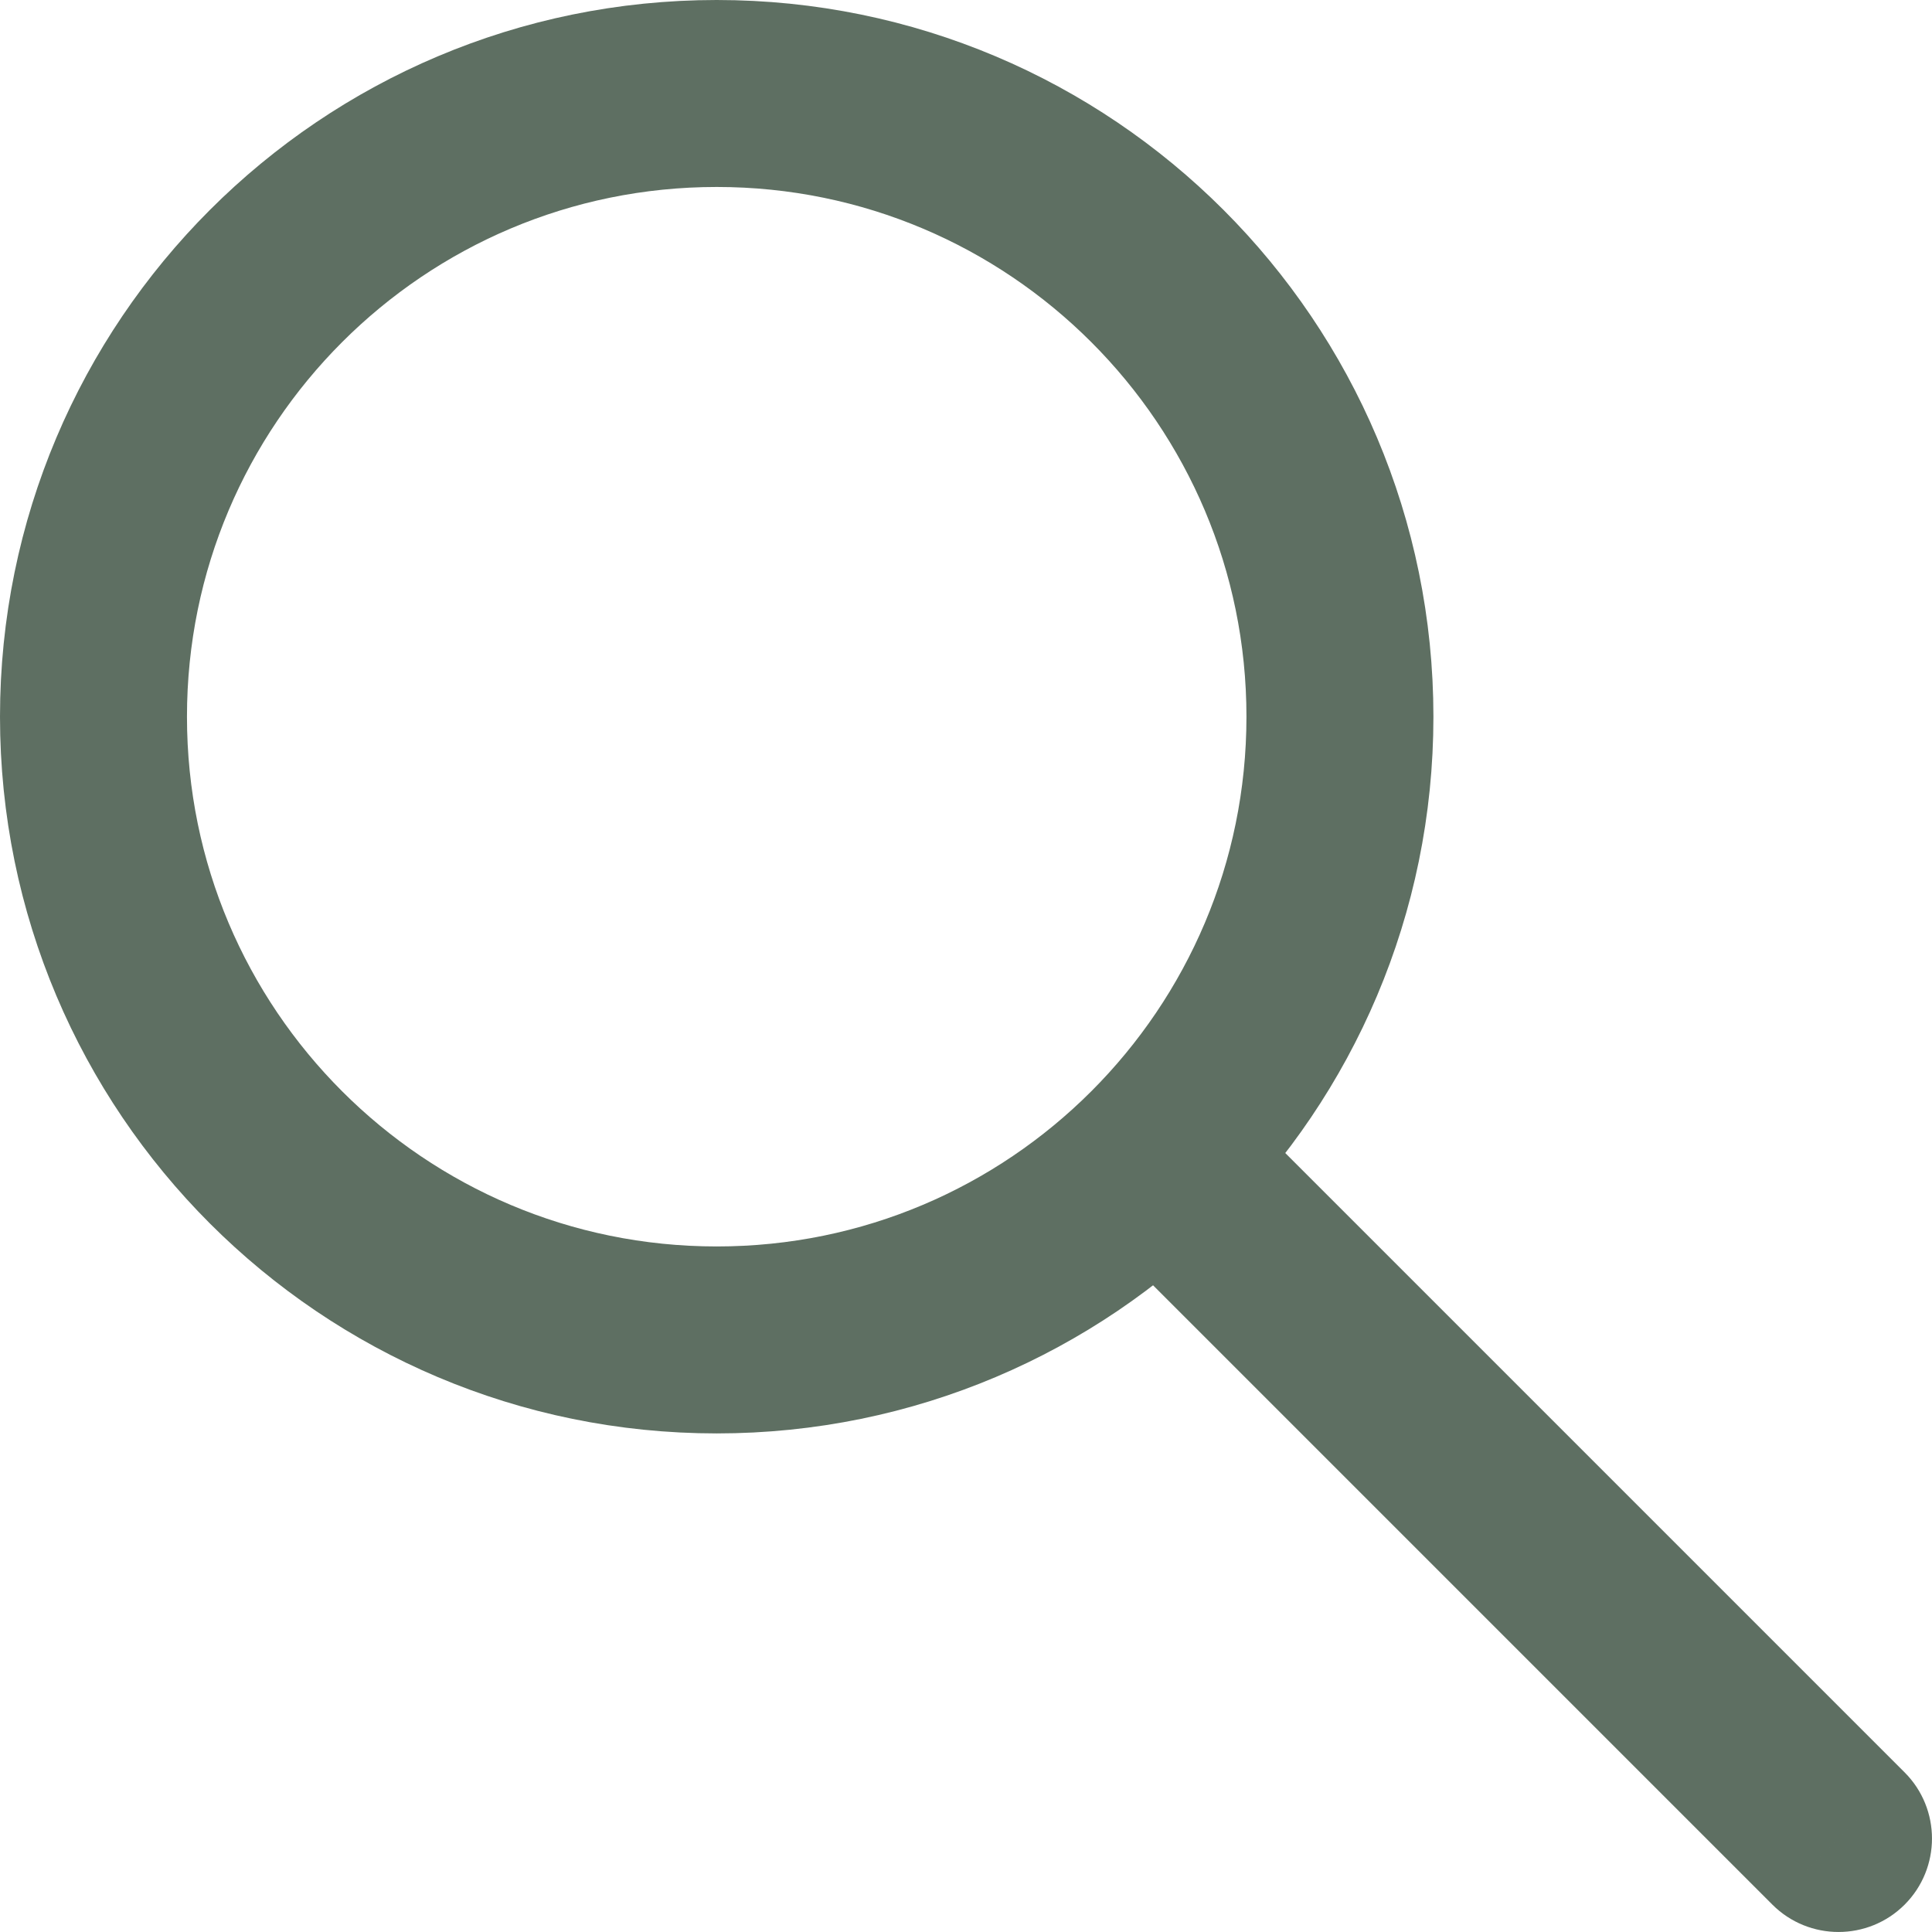
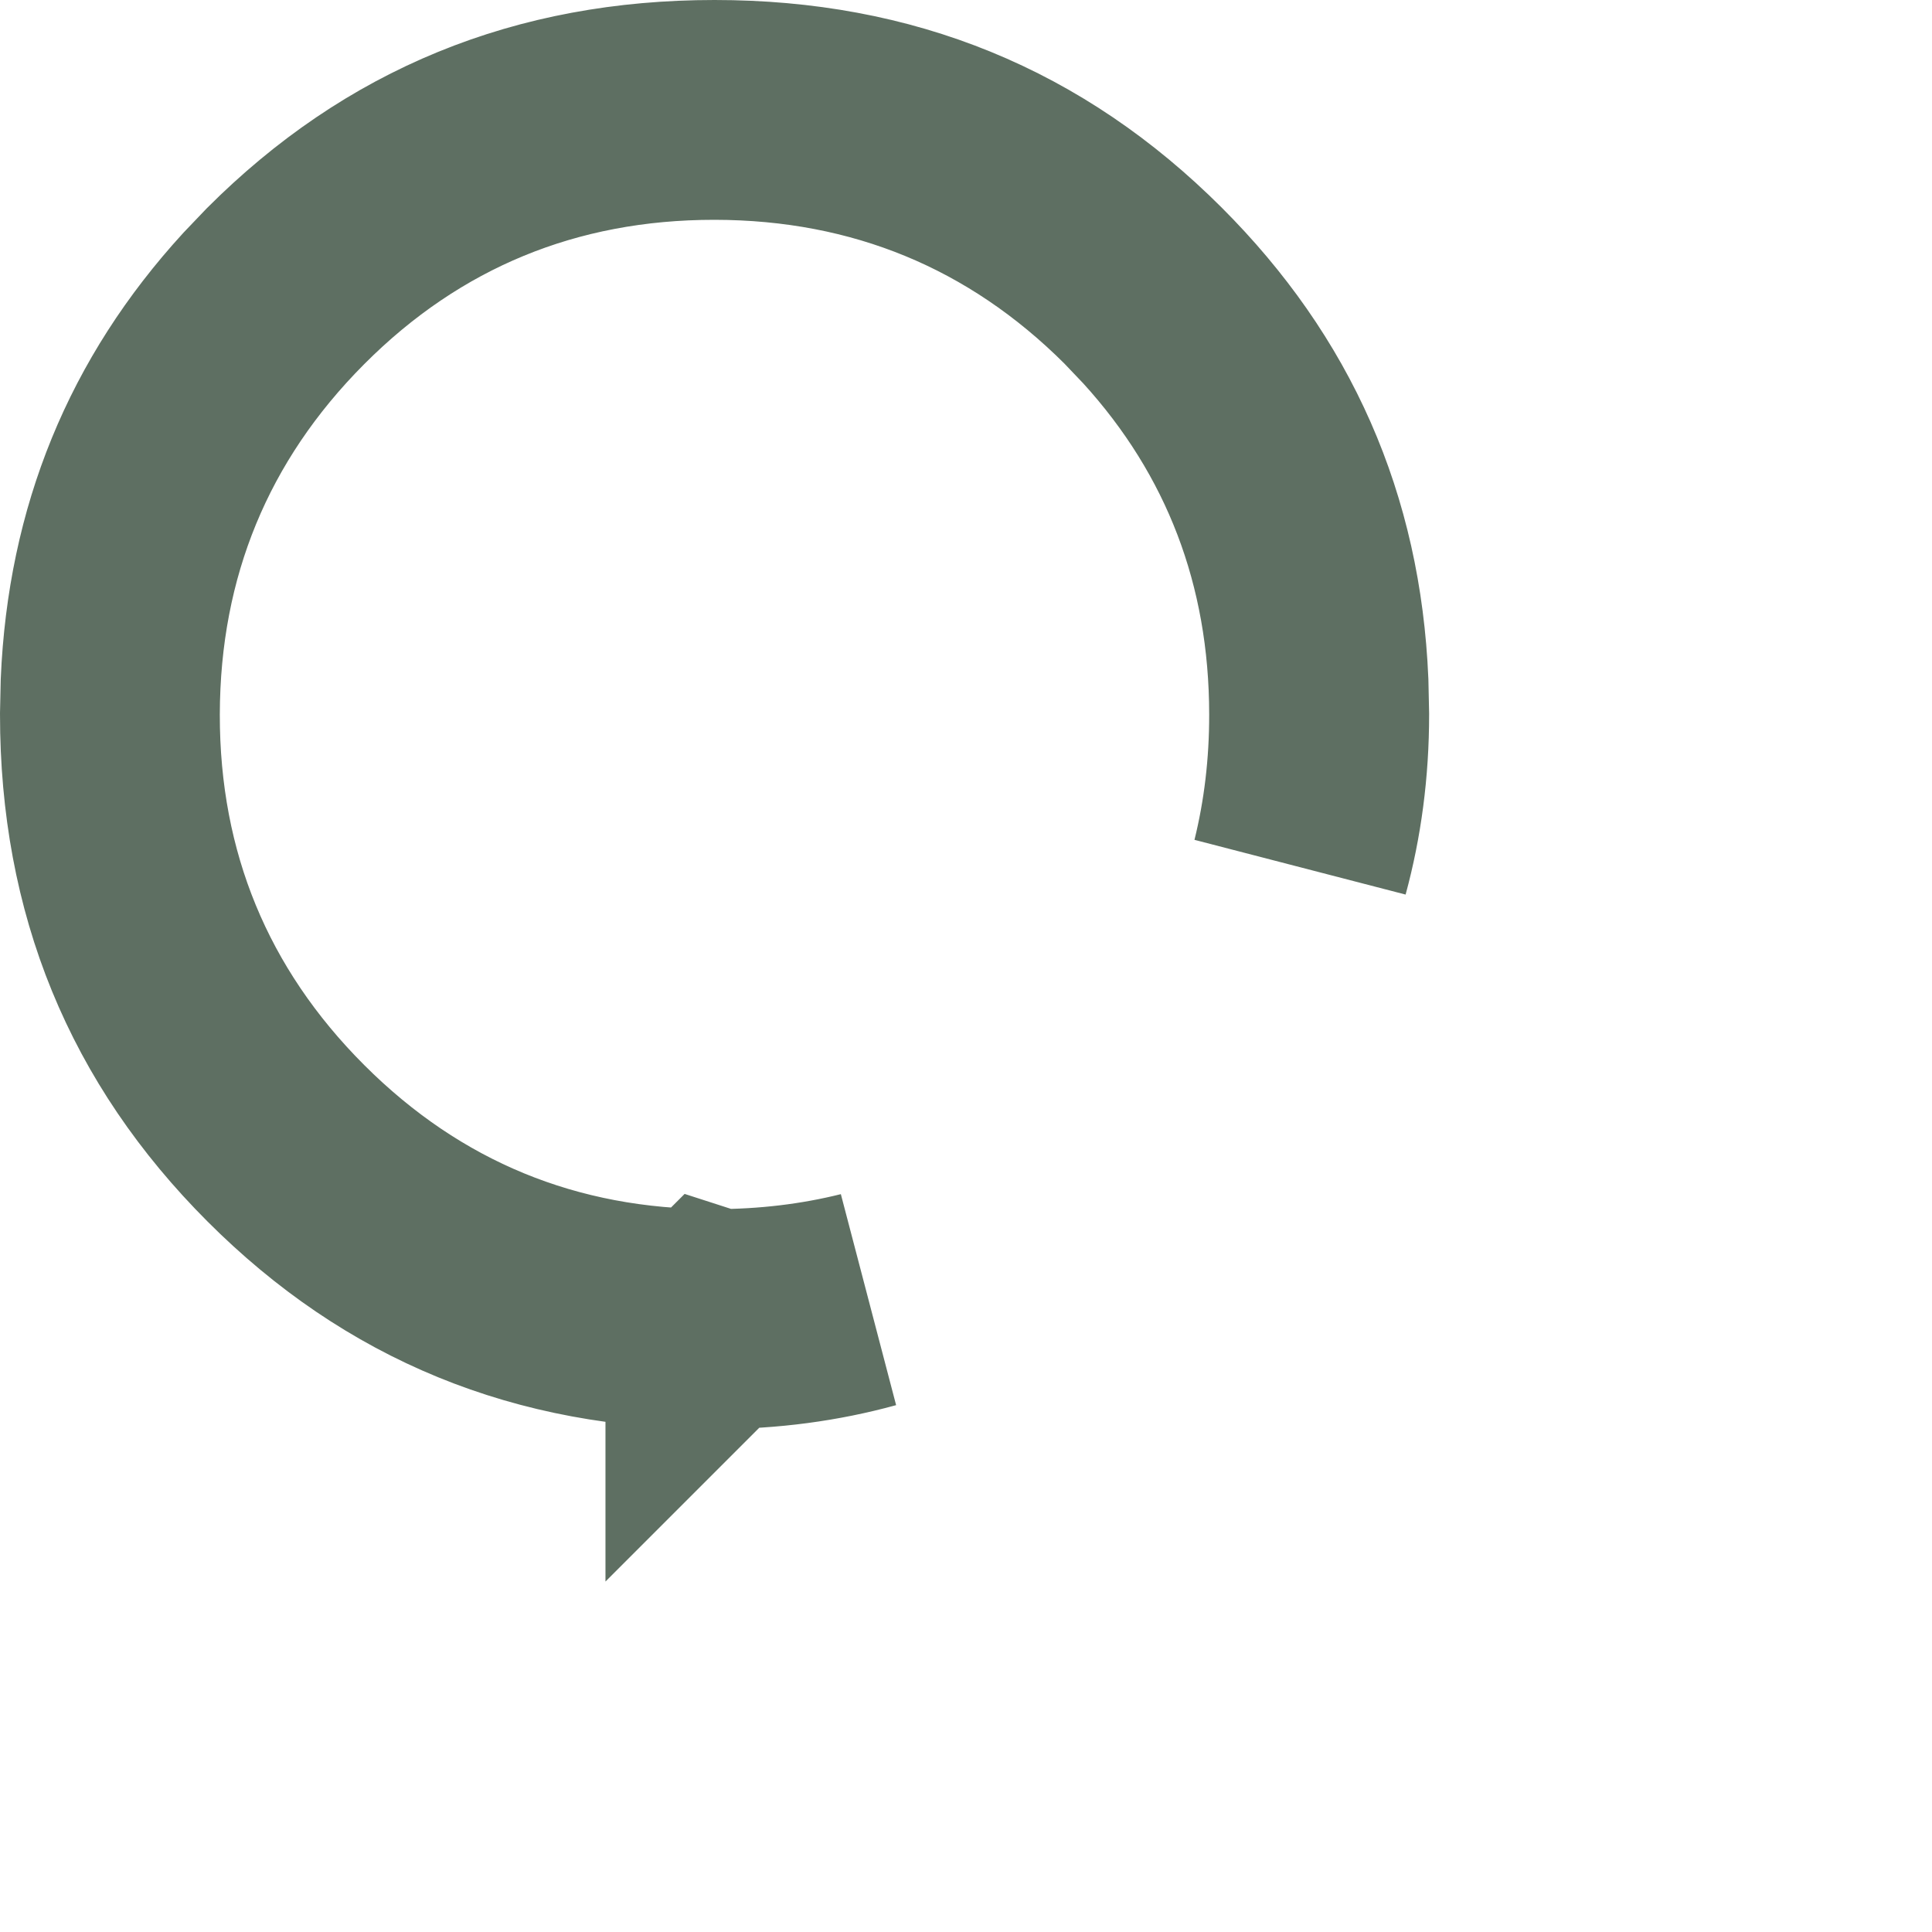
<svg xmlns="http://www.w3.org/2000/svg" width="31" height="31" viewBox="0 0 31 31" fill="none">
-   <circle cx="11.5" cy="11.5" r="10" stroke="#5E6F62" stroke-width="3" />
-   <path d="M28.439 30.561C29.025 31.146 29.975 31.146 30.561 30.561C31.146 29.975 31.146 29.025 30.561 28.439L28.439 30.561ZM19 19L17.939 20.061L28.439 30.561L29.5 29.5L30.561 28.439L20.061 17.939L19 19Z" fill="#5E6F62" />
+   <path d="M11.465 1.75C14.213 1.75 16.478 2.683 18.365 4.568C20.133 6.335 21.063 8.433 21.17 10.953L21.181 11.463V11.465C21.181 12.325 21.072 13.133 20.865 13.895C21.056 13.121 21.153 12.31 21.152 11.464C21.151 8.967 20.315 6.772 18.666 4.963L18.326 4.606C16.452 2.733 14.131 1.78 11.467 1.777C8.8 1.775 6.477 2.728 4.604 4.608C2.734 6.485 1.782 8.803 1.777 11.462C1.773 14.125 2.728 16.448 4.606 18.326C6.484 20.204 8.804 21.156 11.465 21.151V21.152L11.466 21.151L11.469 21.152L11.468 21.151C12.32 21.151 13.136 21.053 13.915 20.859C13.147 21.07 12.332 21.181 11.465 21.181C8.714 21.181 6.451 20.247 4.568 18.363C2.685 16.479 1.751 14.215 1.75 11.465L1.761 10.955C1.862 8.602 2.679 6.617 4.225 4.926L4.567 4.568C6.453 2.683 8.717 1.75 11.465 1.75Z" stroke="#5E6F62" stroke-width="3.5" />
</svg>
